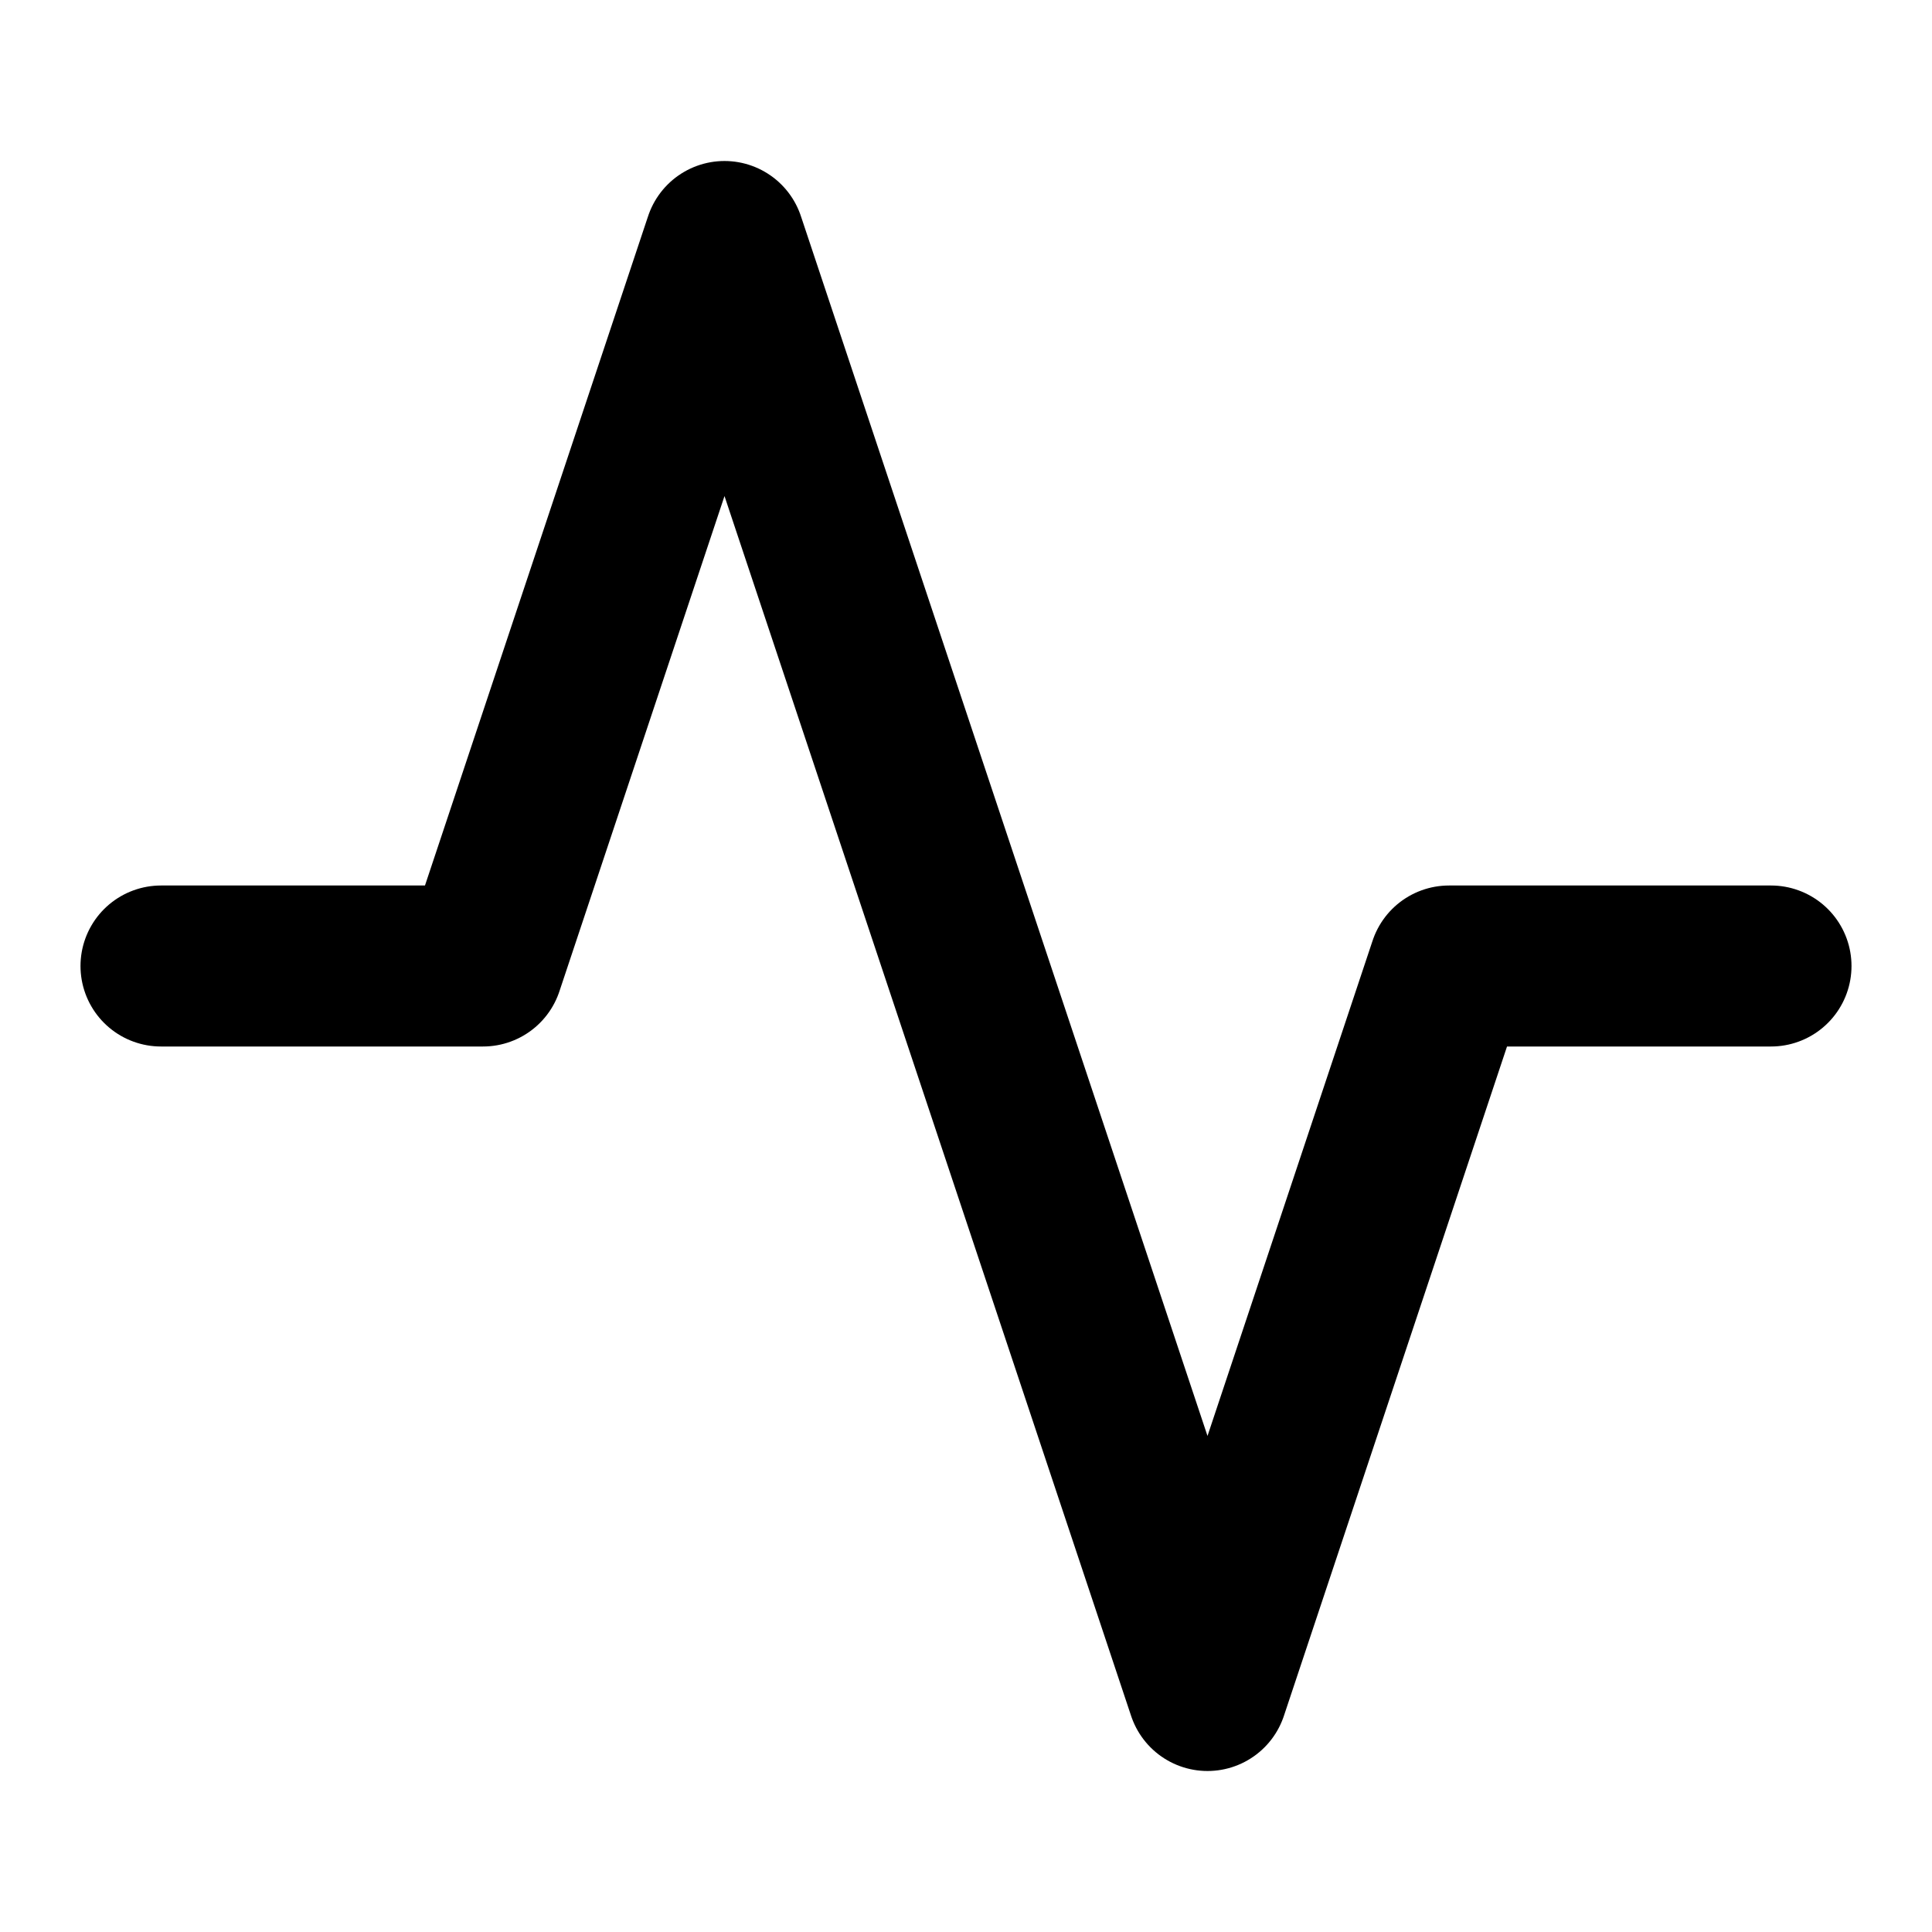
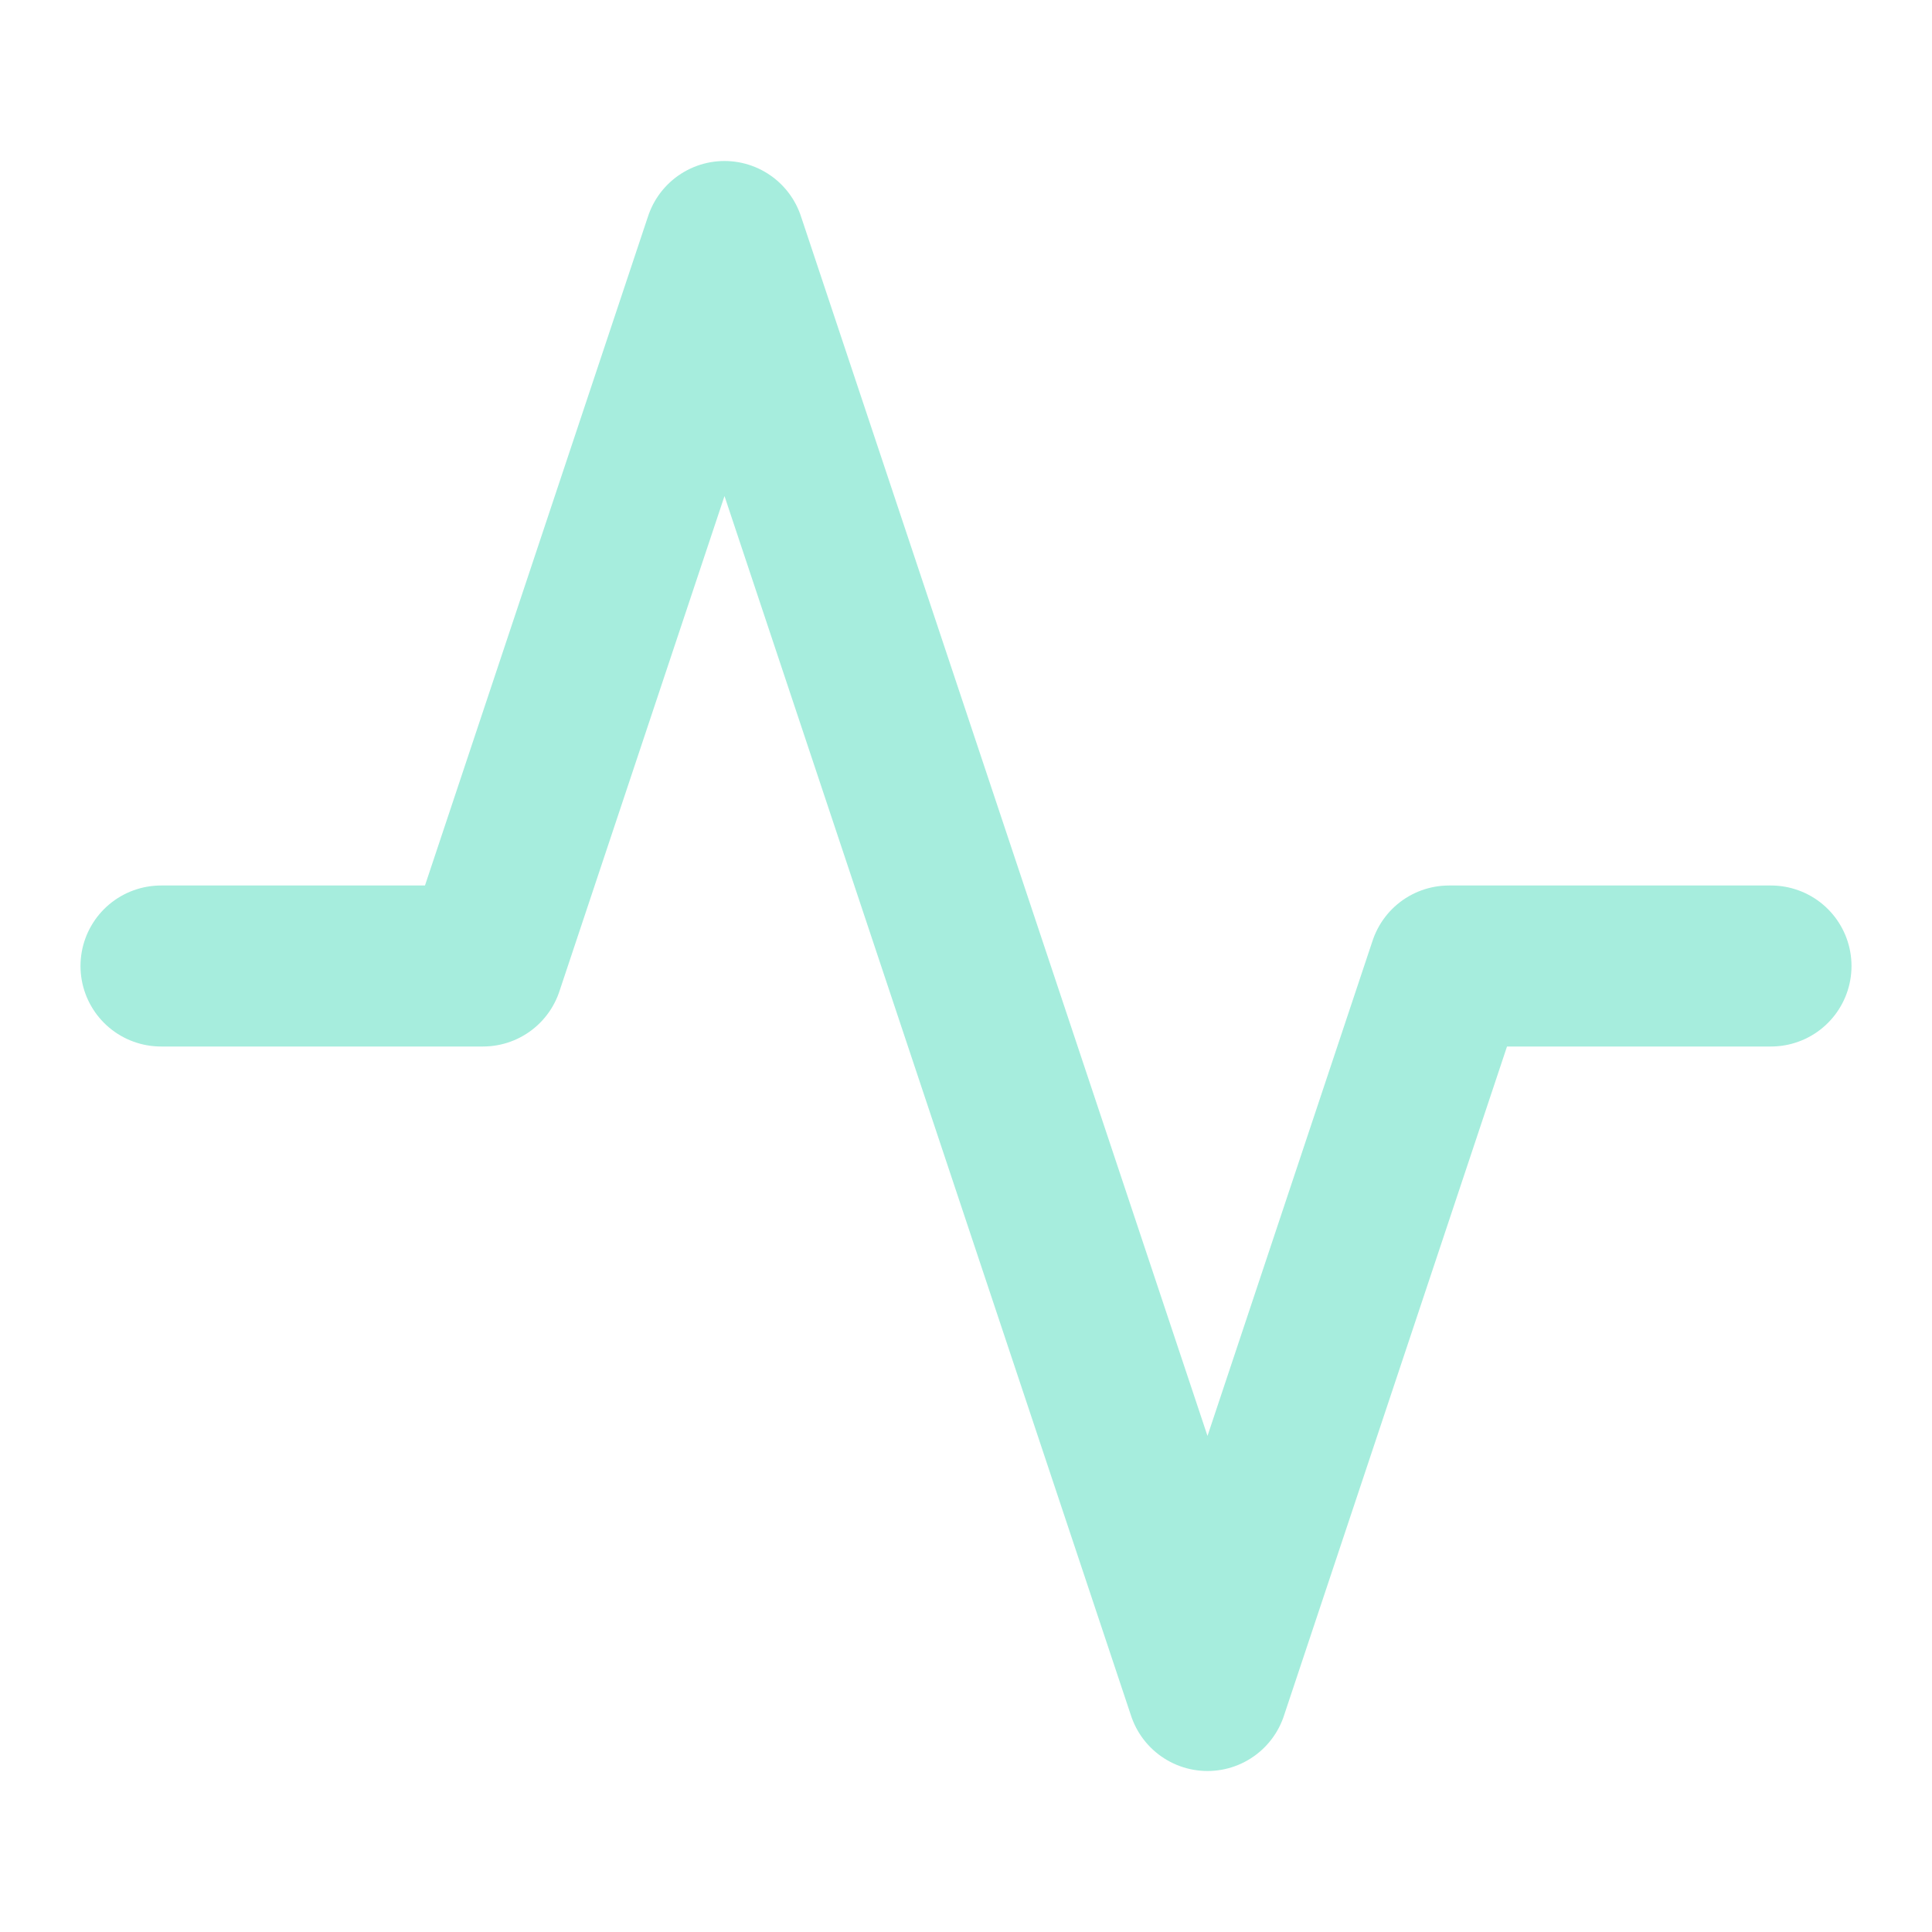
- <svg xmlns="http://www.w3.org/2000/svg" viewBox="0 0 24 24" fill="none" stroke="currentColor" stroke-width="2" stroke-linecap="round" stroke-linejoin="round">
+ <svg xmlns="http://www.w3.org/2000/svg" viewBox="0 0 24 24" fill="none" stroke="#A6EDDD" stroke-width="2" stroke-linecap="round" stroke-linejoin="round">
  <path d="M22 12h-4l-3 9L9 3l-3 9H2" />
</svg>
